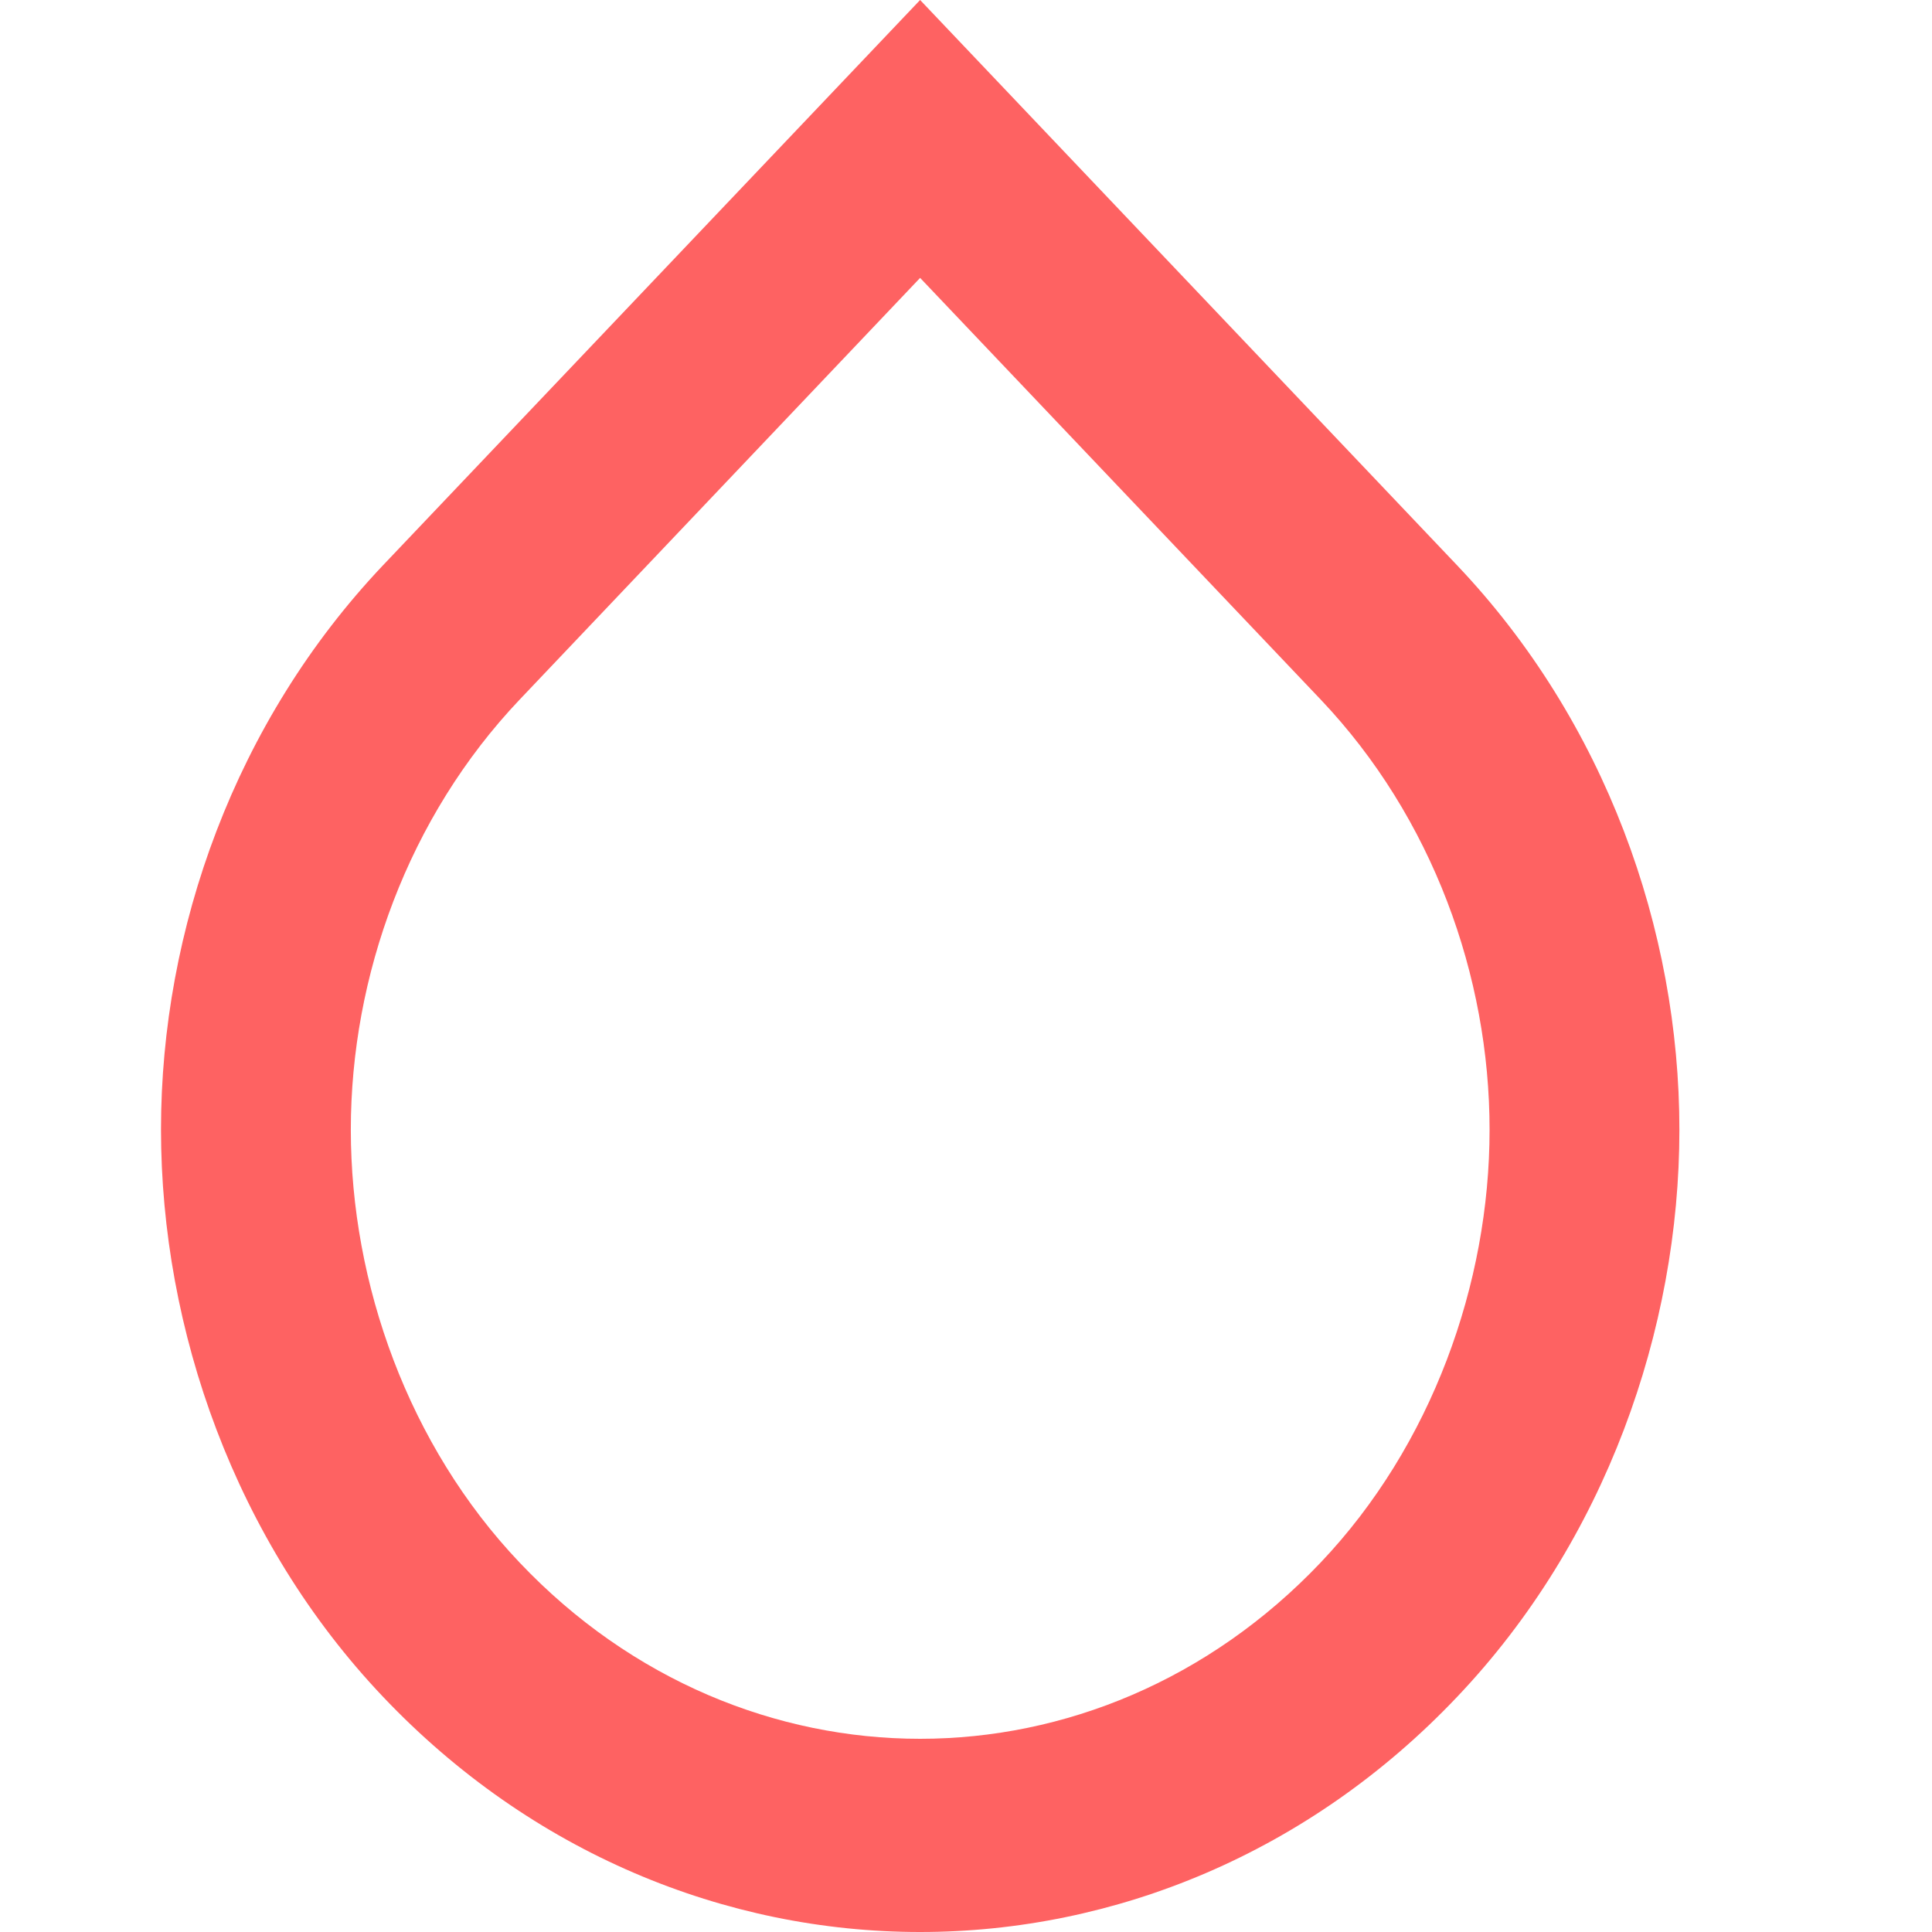
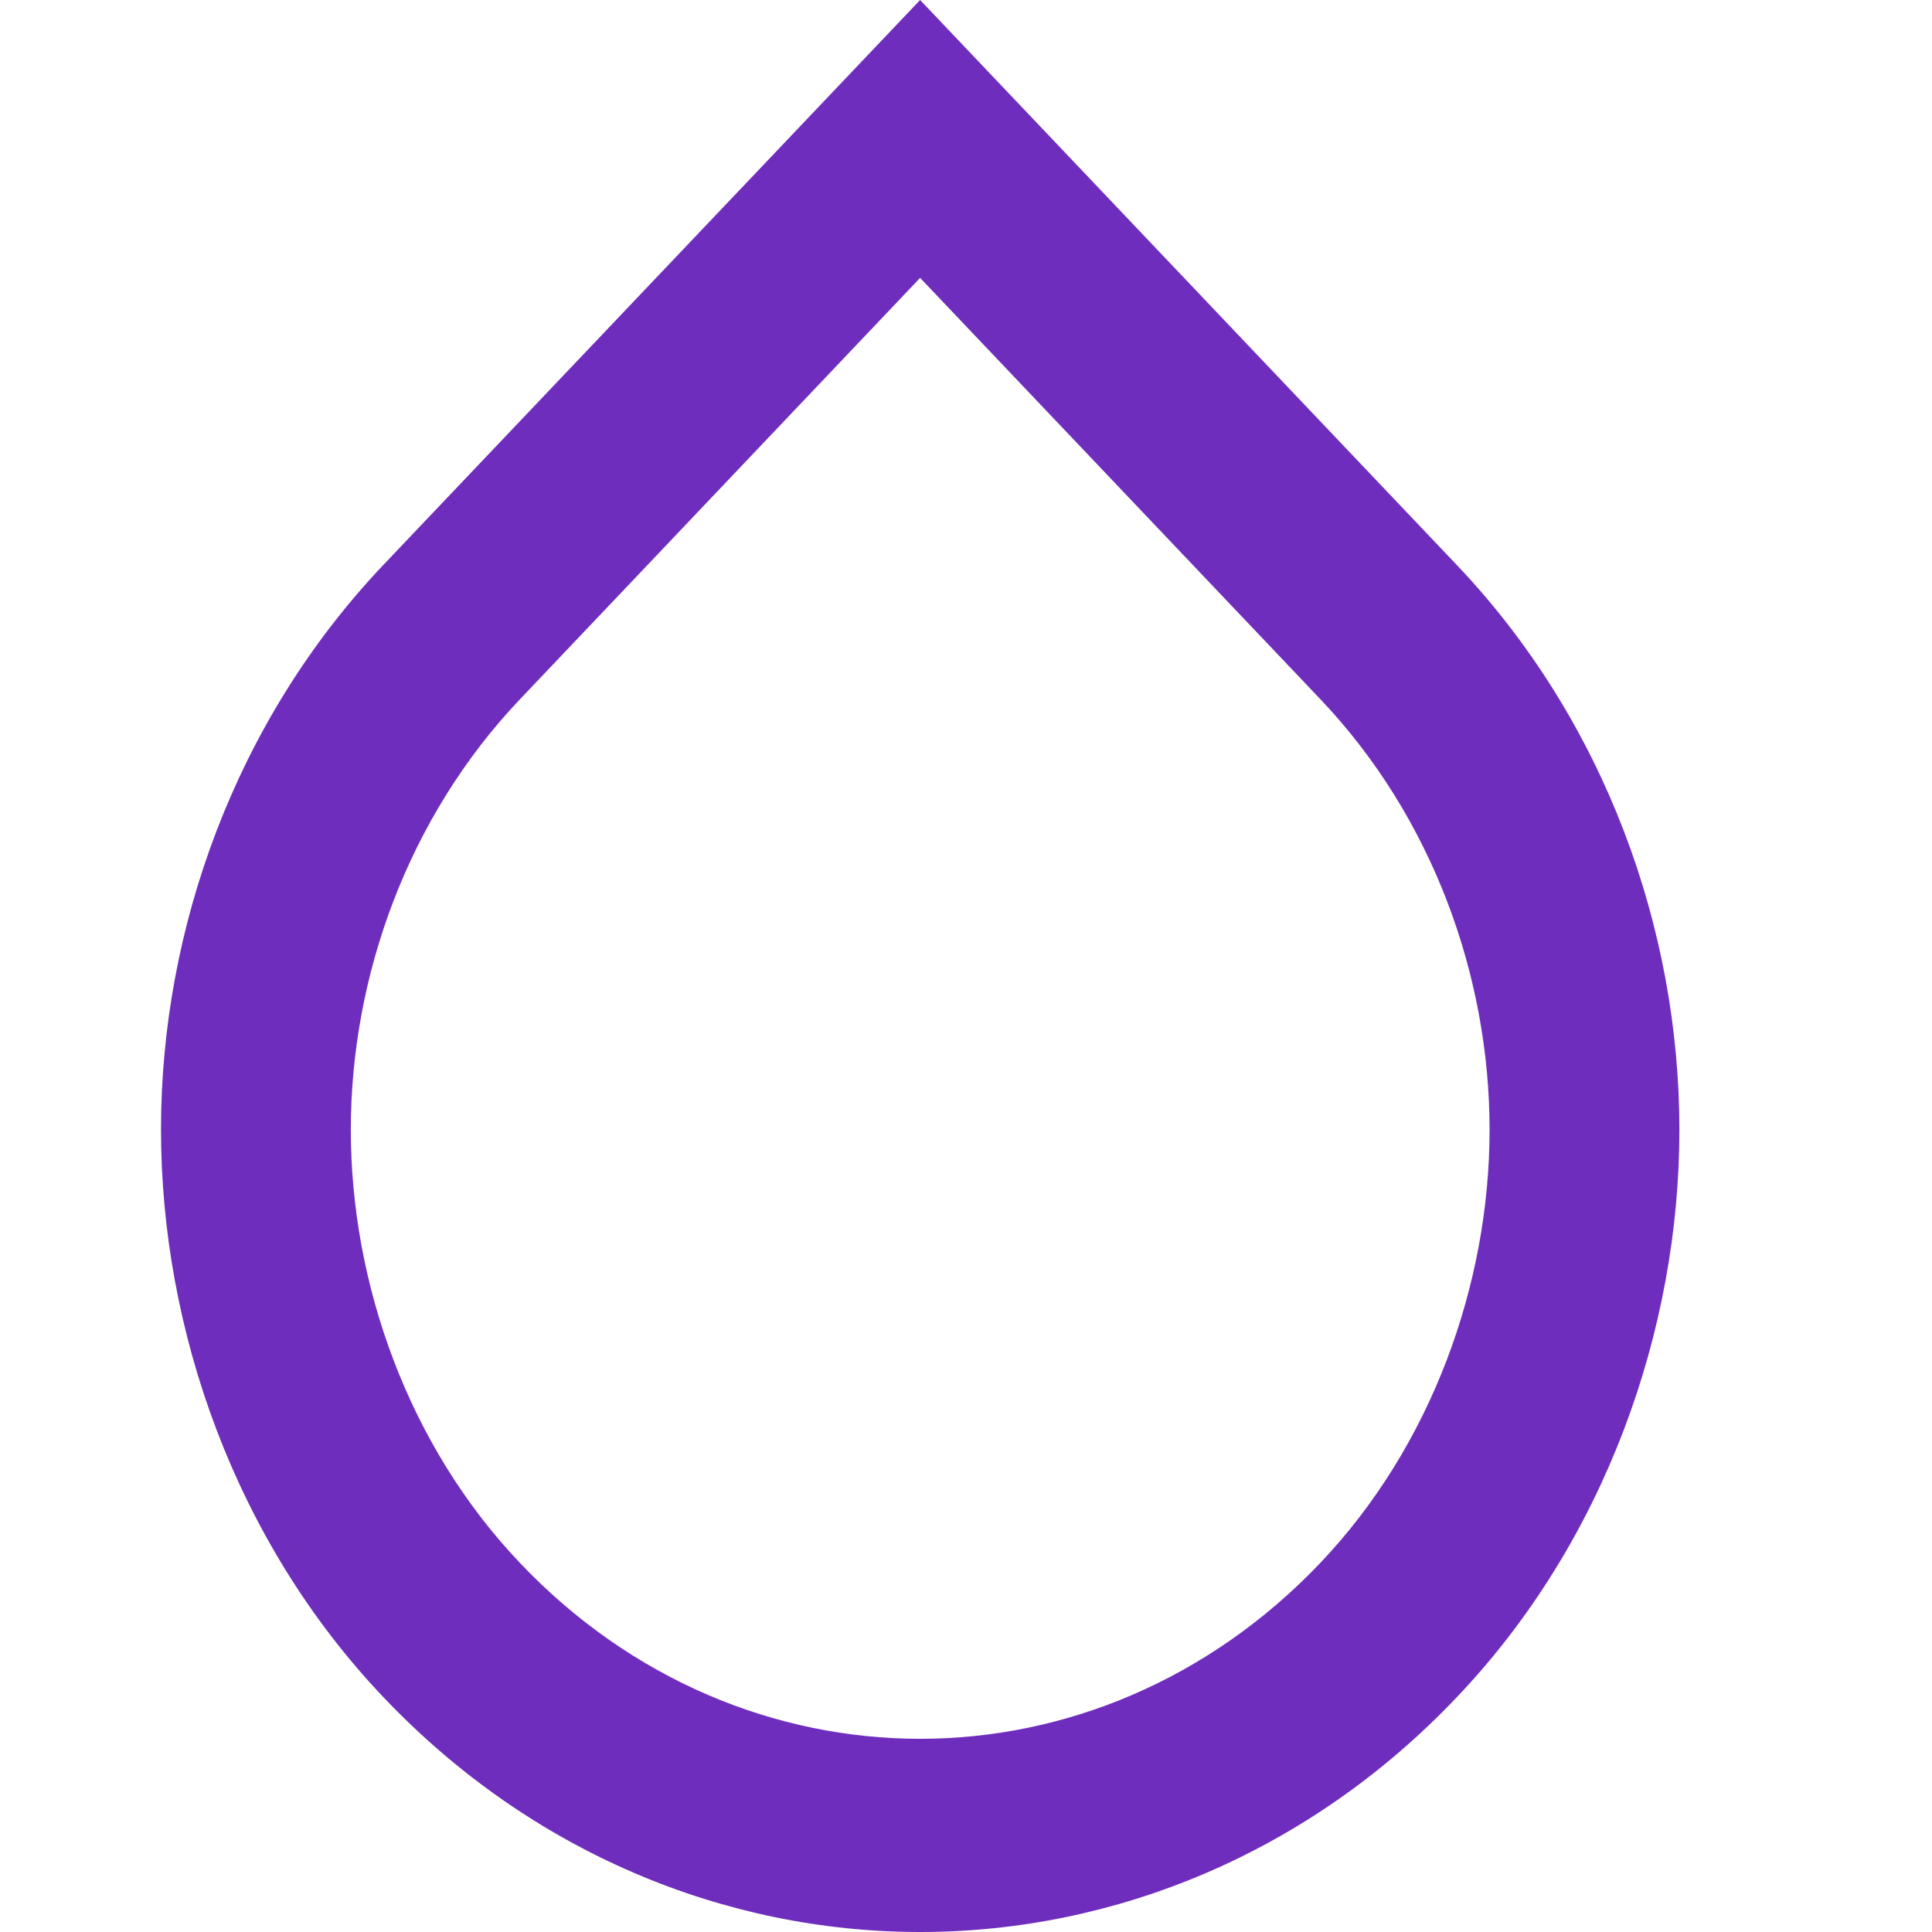
<svg xmlns="http://www.w3.org/2000/svg" width="12" height="12" viewBox="0 0 12 12" fill="none">
-   <path fill-rule="evenodd" clip-rule="evenodd" d="M5.715 0L2.379 3.511C1.46 4.481 1 5.773 1 7.015C1 8.259 1.46 9.571 2.379 10.539C3.299 11.509 4.507 12 5.715 12C6.924 12 8.132 11.509 9.051 10.539C9.971 9.571 10.431 8.259 10.431 7.017C10.431 5.773 9.971 4.481 9.051 3.512L5.715 0ZM5.715 1.726L8.203 4.345C8.898 5.077 9.252 6.064 9.252 7.017C9.252 7.973 8.893 8.978 8.203 9.705C7.508 10.437 6.608 10.8 5.715 10.8C4.823 10.8 3.922 10.438 3.228 9.706C2.536 8.978 2.179 7.973 2.179 7.017C2.179 6.064 2.534 5.076 3.228 4.345C3.227 4.345 3.228 4.345 3.228 4.345L5.715 1.726Z" fill="#FE6262" />
+   <path fill-rule="evenodd" clip-rule="evenodd" d="M5.715 0L2.379 3.511C1.46 4.481 1 5.773 1 7.015C1 8.259 1.46 9.571 2.379 10.539C3.299 11.509 4.507 12 5.715 12C6.924 12 8.132 11.509 9.051 10.539C9.971 9.571 10.431 8.259 10.431 7.017C10.431 5.773 9.971 4.481 9.051 3.512L5.715 0ZM5.715 1.726L8.203 4.345C8.898 5.077 9.252 6.064 9.252 7.017C9.252 7.973 8.893 8.978 8.203 9.705C7.508 10.437 6.608 10.8 5.715 10.8C4.823 10.8 3.922 10.438 3.228 9.706C2.536 8.978 2.179 7.973 2.179 7.017C2.179 6.064 2.534 5.076 3.228 4.345C3.227 4.345 3.228 4.345 3.228 4.345L5.715 1.726Z" fill="#6F2DBD" />
</svg>
